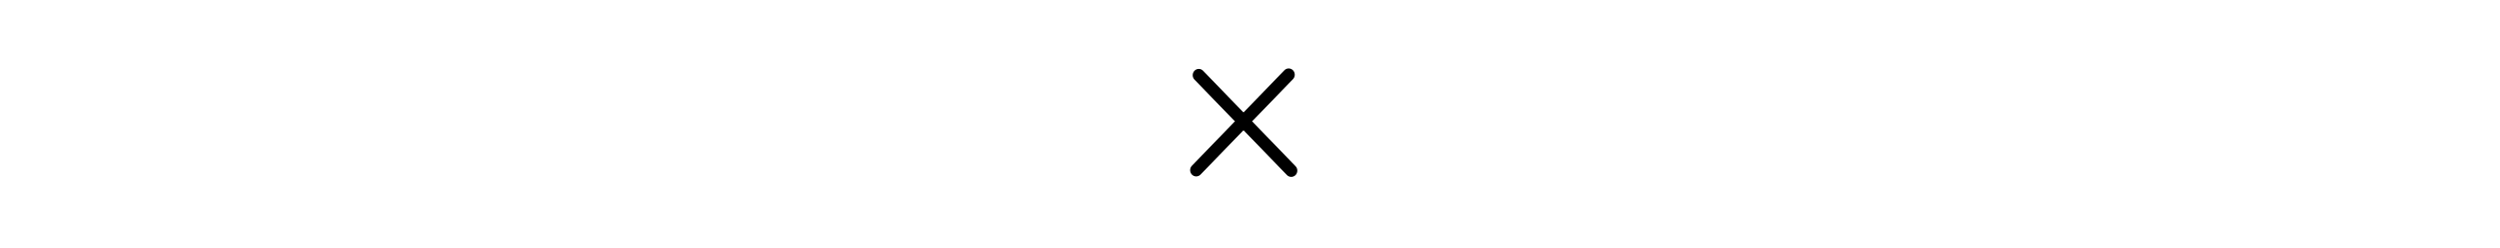
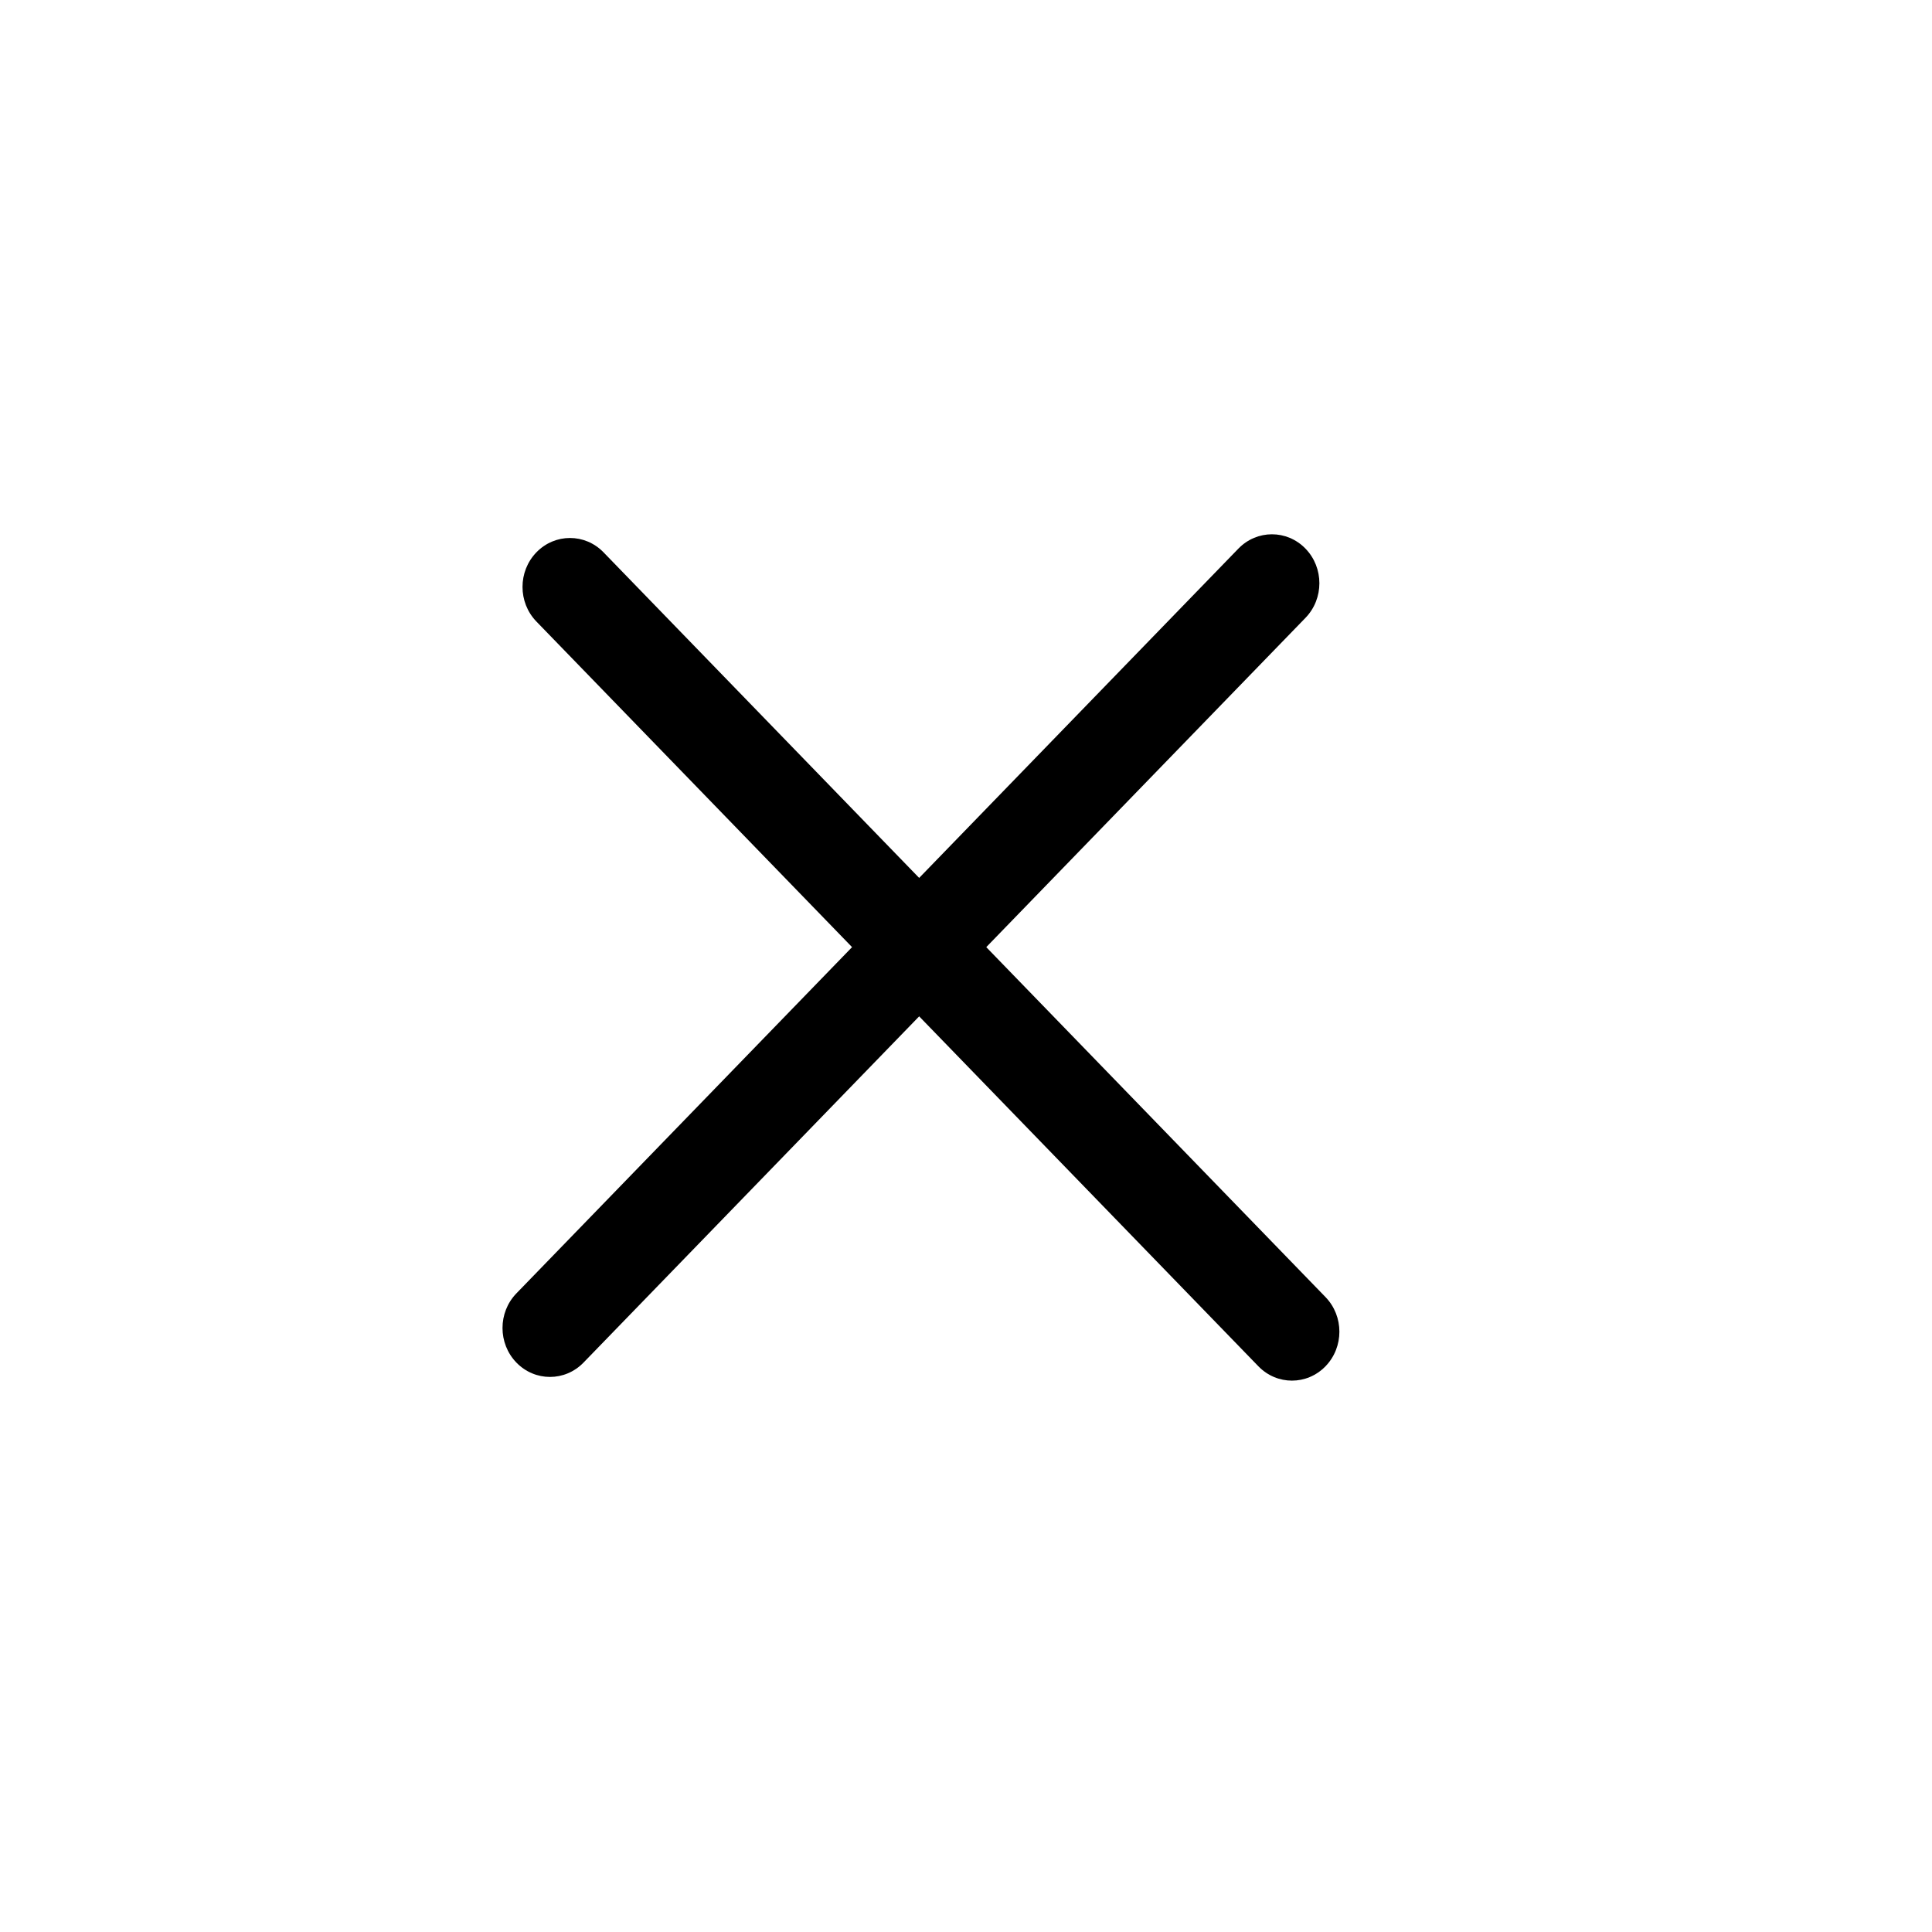
- <svg xmlns="http://www.w3.org/2000/svg" width="606" height="60" viewBox="0 0 60 60" fill="currentColor">
+ <svg xmlns="http://www.w3.org/2000/svg" width="60" height="60" viewBox="0 0 60 60" fill="currentColor">
  <rect width="35.207" height="2.994" rx="1.497" transform="matrix(0.696042 0.718001 -0.696042 0.718001 3.08398 0.999878)" x="21" y="0" />
  <rect width="35.207" height="2.994" rx="1.497" transform="matrix(0.696042 -0.718001 0.696042 0.718001 0.378662 26.1637)" x="0" y="21" />
</svg>
